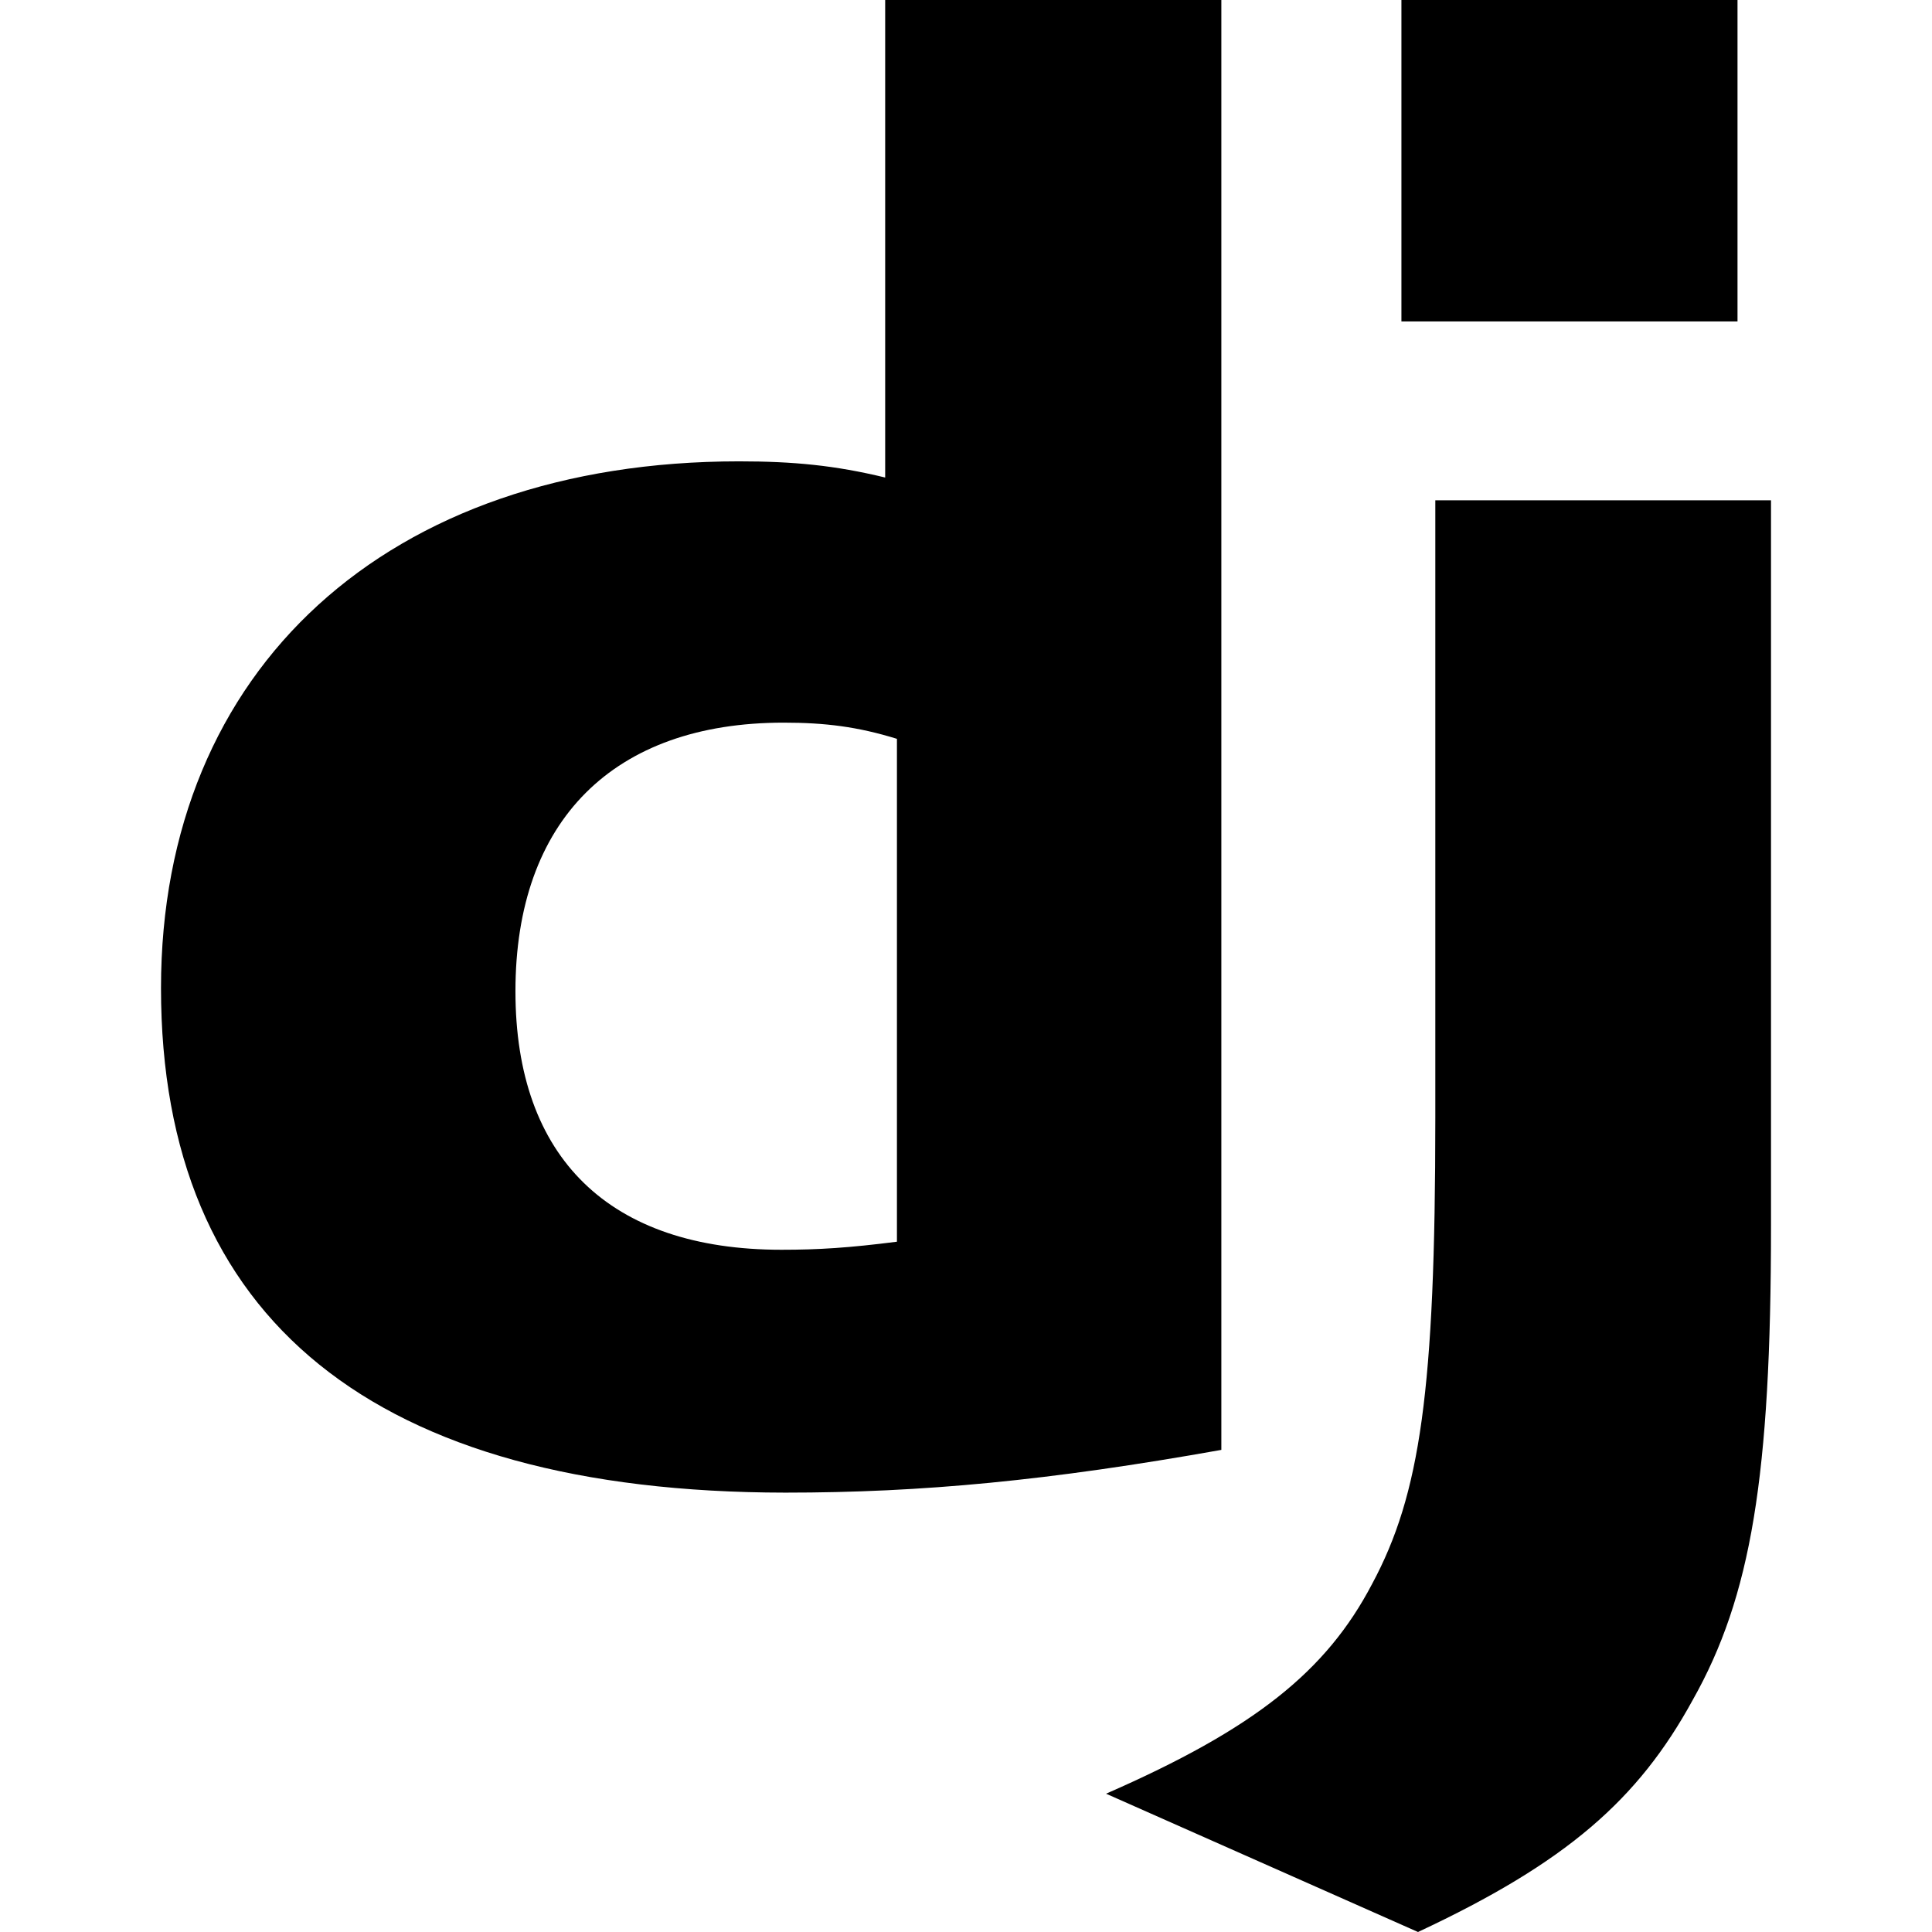
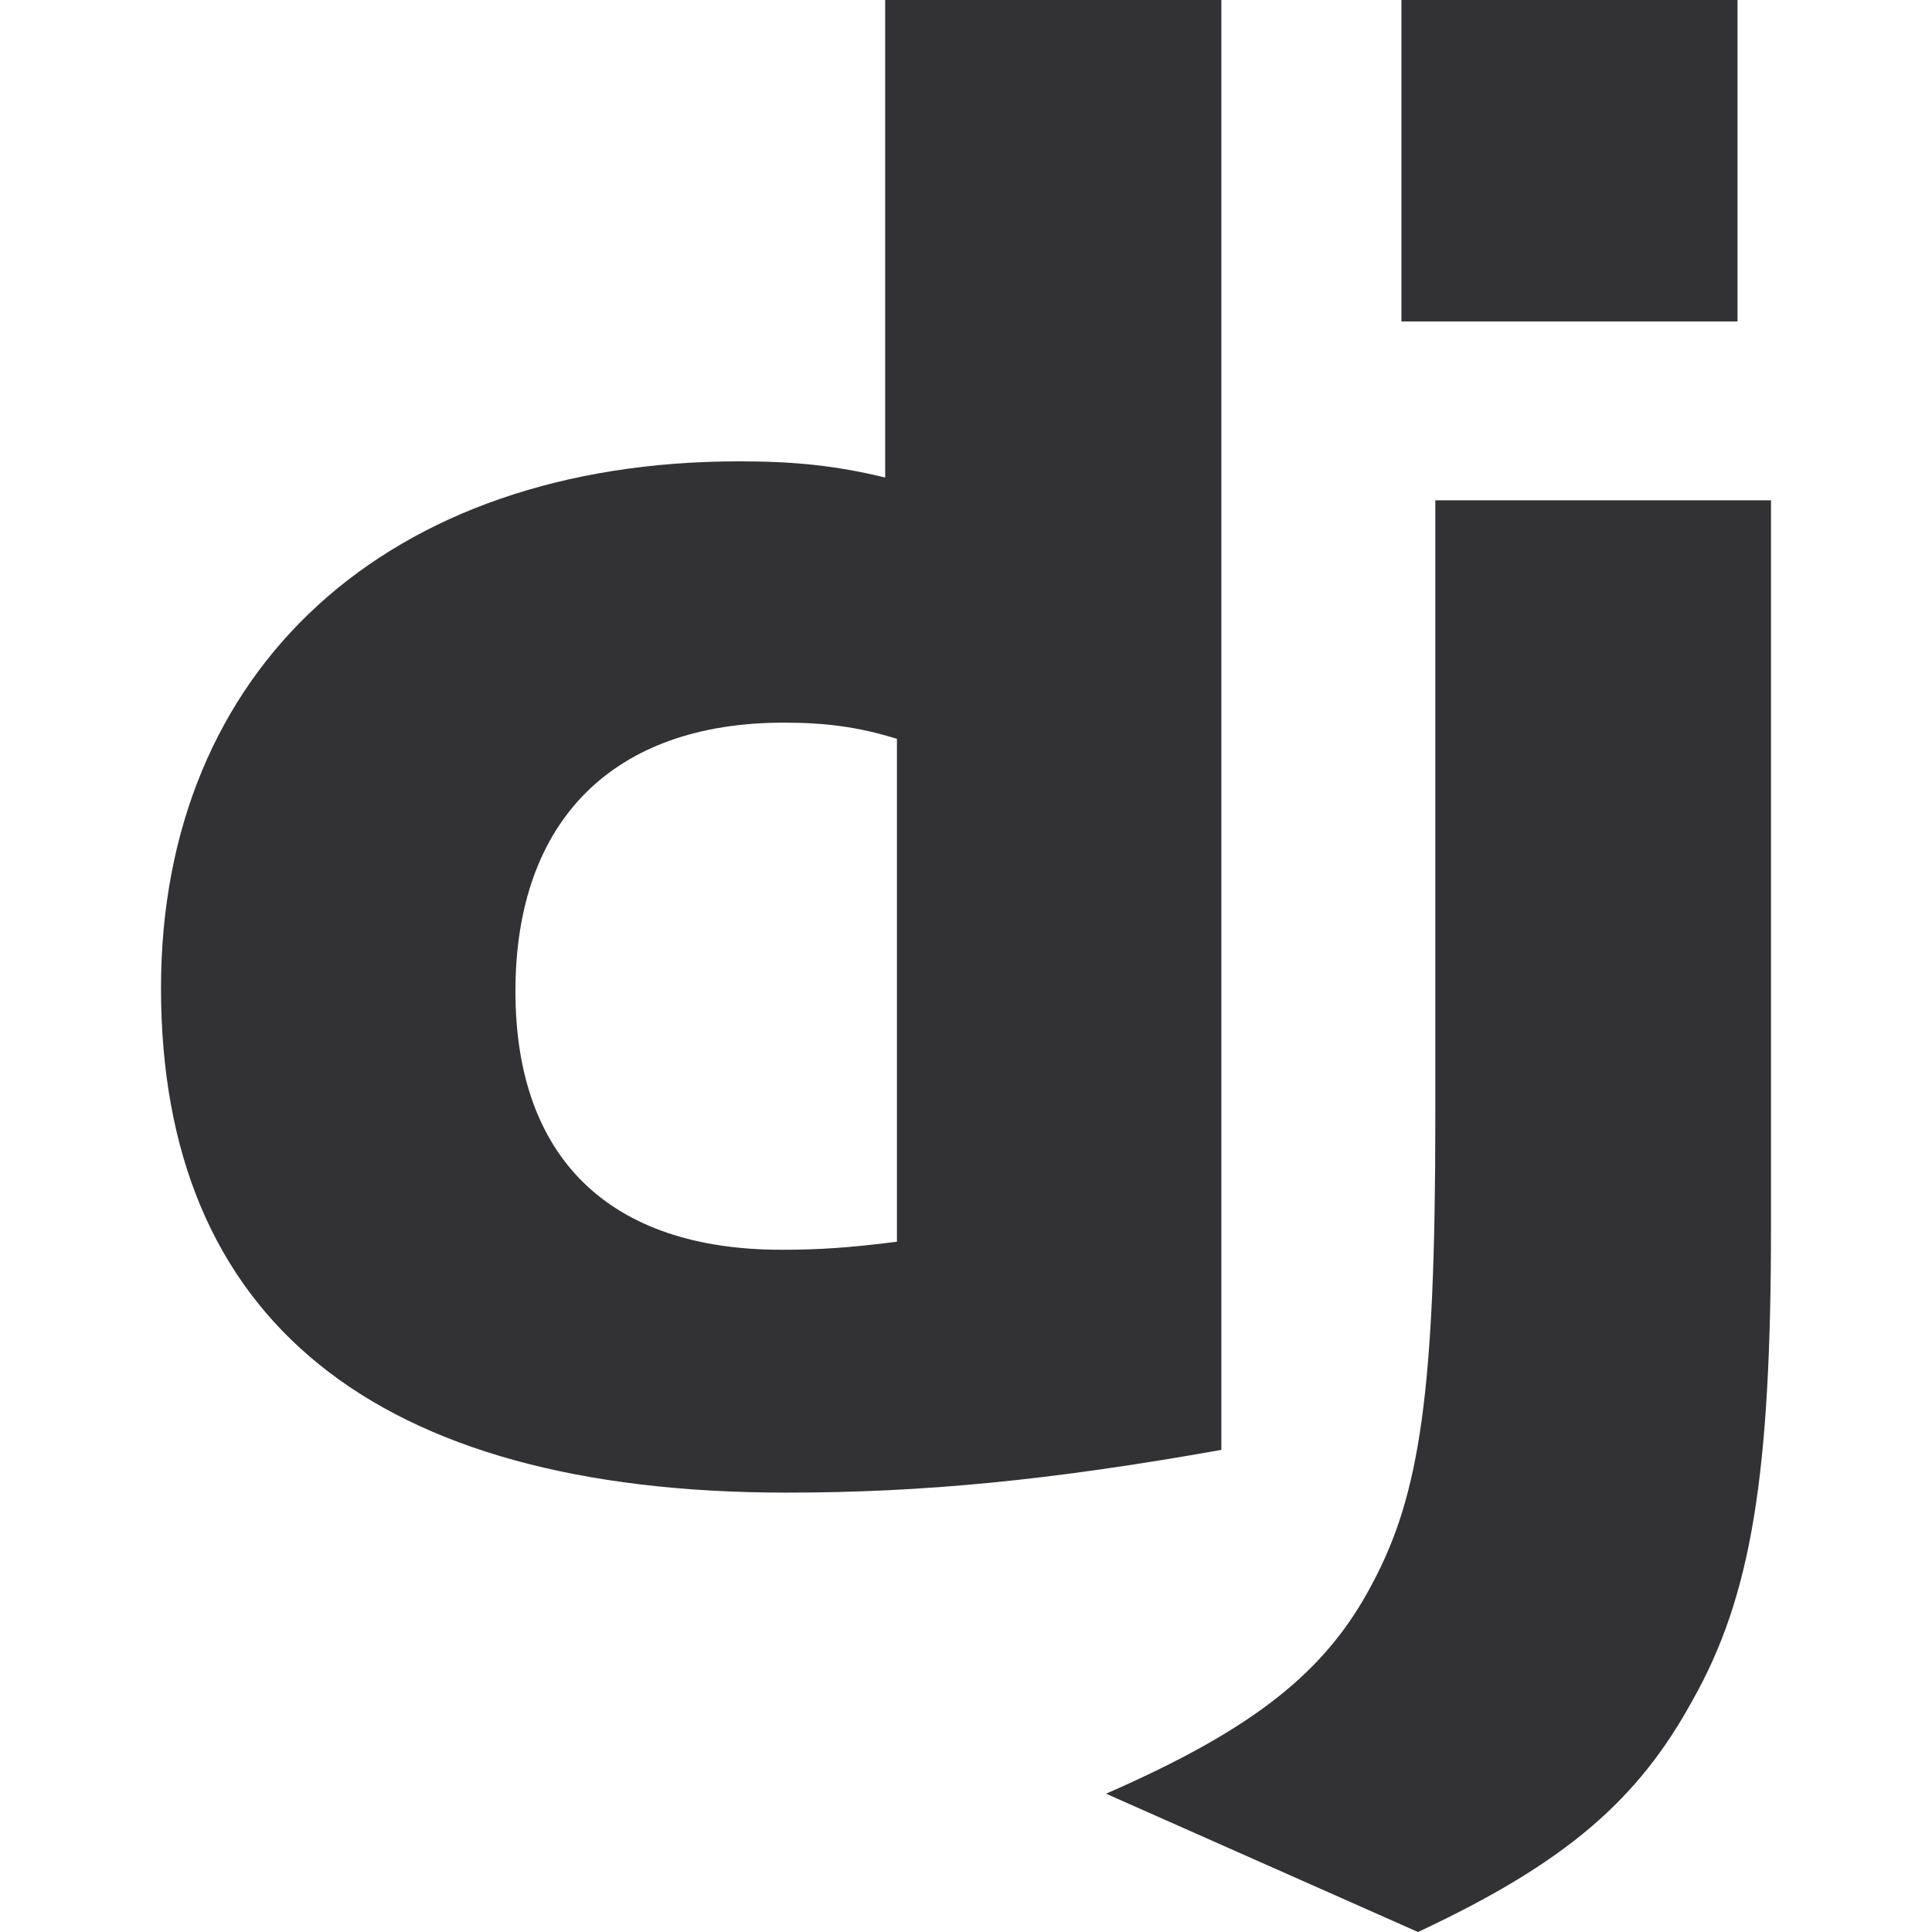
<svg xmlns="http://www.w3.org/2000/svg" width="800px" height="800px" viewBox="0 0 24 24" fill="none">
-   <path fill-rule="evenodd" clip-rule="evenodd" d="M15.172 0H10.996V5.932C10.373 5.781 9.857 5.731 9.18 5.731C4.816 5.731 2 8.306 2 12.274C2 16.392 4.655 18.537 9.755 18.542C11.458 18.542 13.033 18.392 15.172 18.011V0ZM9.734 8.977C10.25 8.977 10.653 9.027 11.142 9.178V15.425C10.546 15.501 10.17 15.525 9.708 15.525C7.569 15.525 6.403 14.383 6.403 12.314C6.403 10.19 7.622 8.977 9.734 8.977Z" fill="#000000" />
-   <path d="M22 15.233V6.215H17.83V13.89C17.83 17.277 17.642 18.564 17.045 19.676C16.476 20.763 15.583 21.476 13.74 22.282L17.615 24C19.458 23.138 20.35 22.357 21.027 21.119C21.753 19.832 22 18.338 22 15.233Z" fill="#000000" />
-   <path d="M21.584 0H17.409V3.993H21.584V0Z" fill="#000000" />
+   <path fill-rule="evenodd" clip-rule="evenodd" d="M15.172 0H10.996V5.932C10.373 5.781 9.857 5.731 9.18 5.731C4.816 5.731 2 8.306 2 12.274C2 16.392 4.655 18.537 9.755 18.542C11.458 18.542 13.033 18.392 15.172 18.011V0ZM9.734 8.977C10.25 8.977 10.653 9.027 11.142 9.178V15.425C10.546 15.501 10.17 15.525 9.708 15.525C7.569 15.525 6.403 14.383 6.403 12.314C6.403 10.19 7.622 8.977 9.734 8.977Z" fill="#323234" />
+   <path d="M22 15.233V6.215H17.83V13.89C17.83 17.277 17.642 18.564 17.045 19.676C16.476 20.763 15.583 21.476 13.74 22.282L17.615 24C19.458 23.138 20.35 22.357 21.027 21.119C21.753 19.832 22 18.338 22 15.233Z" fill="#323234" />
+   <path d="M21.584 0H17.409V3.993H21.584V0Z" fill="#323234" />
</svg>
